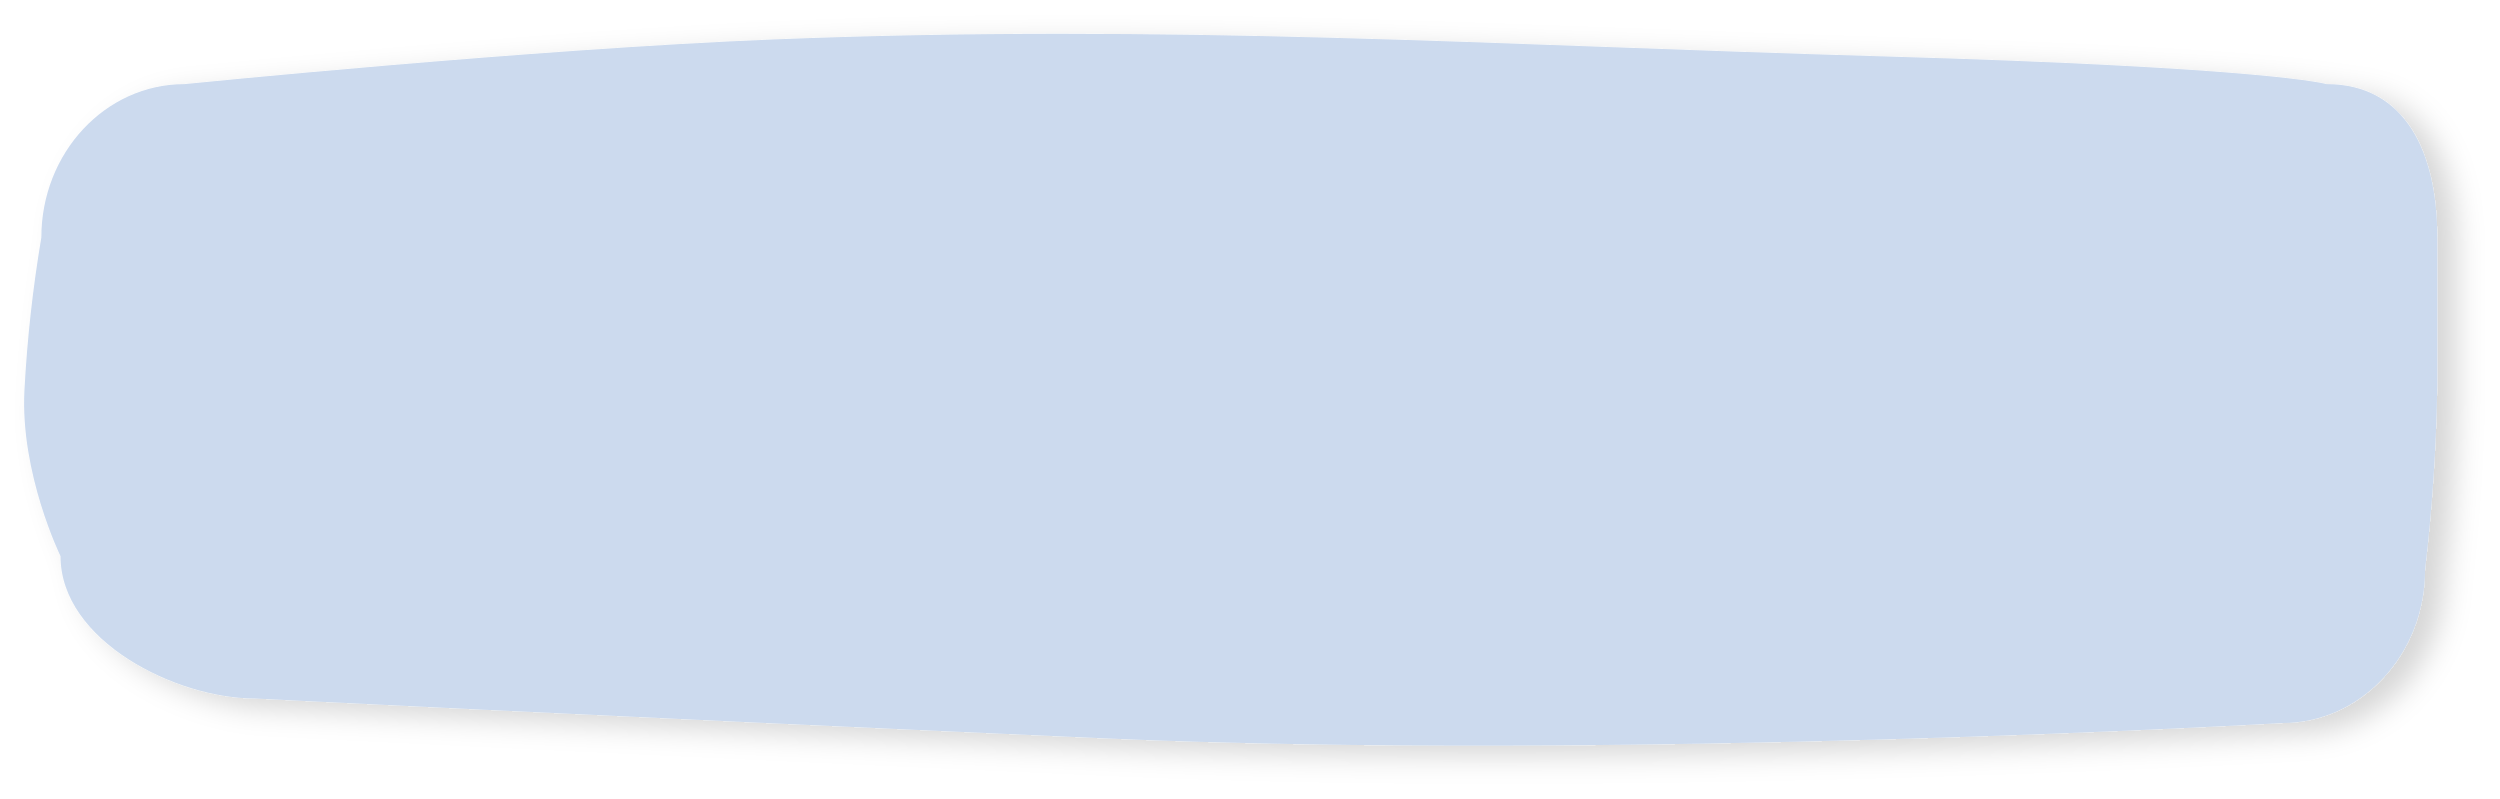
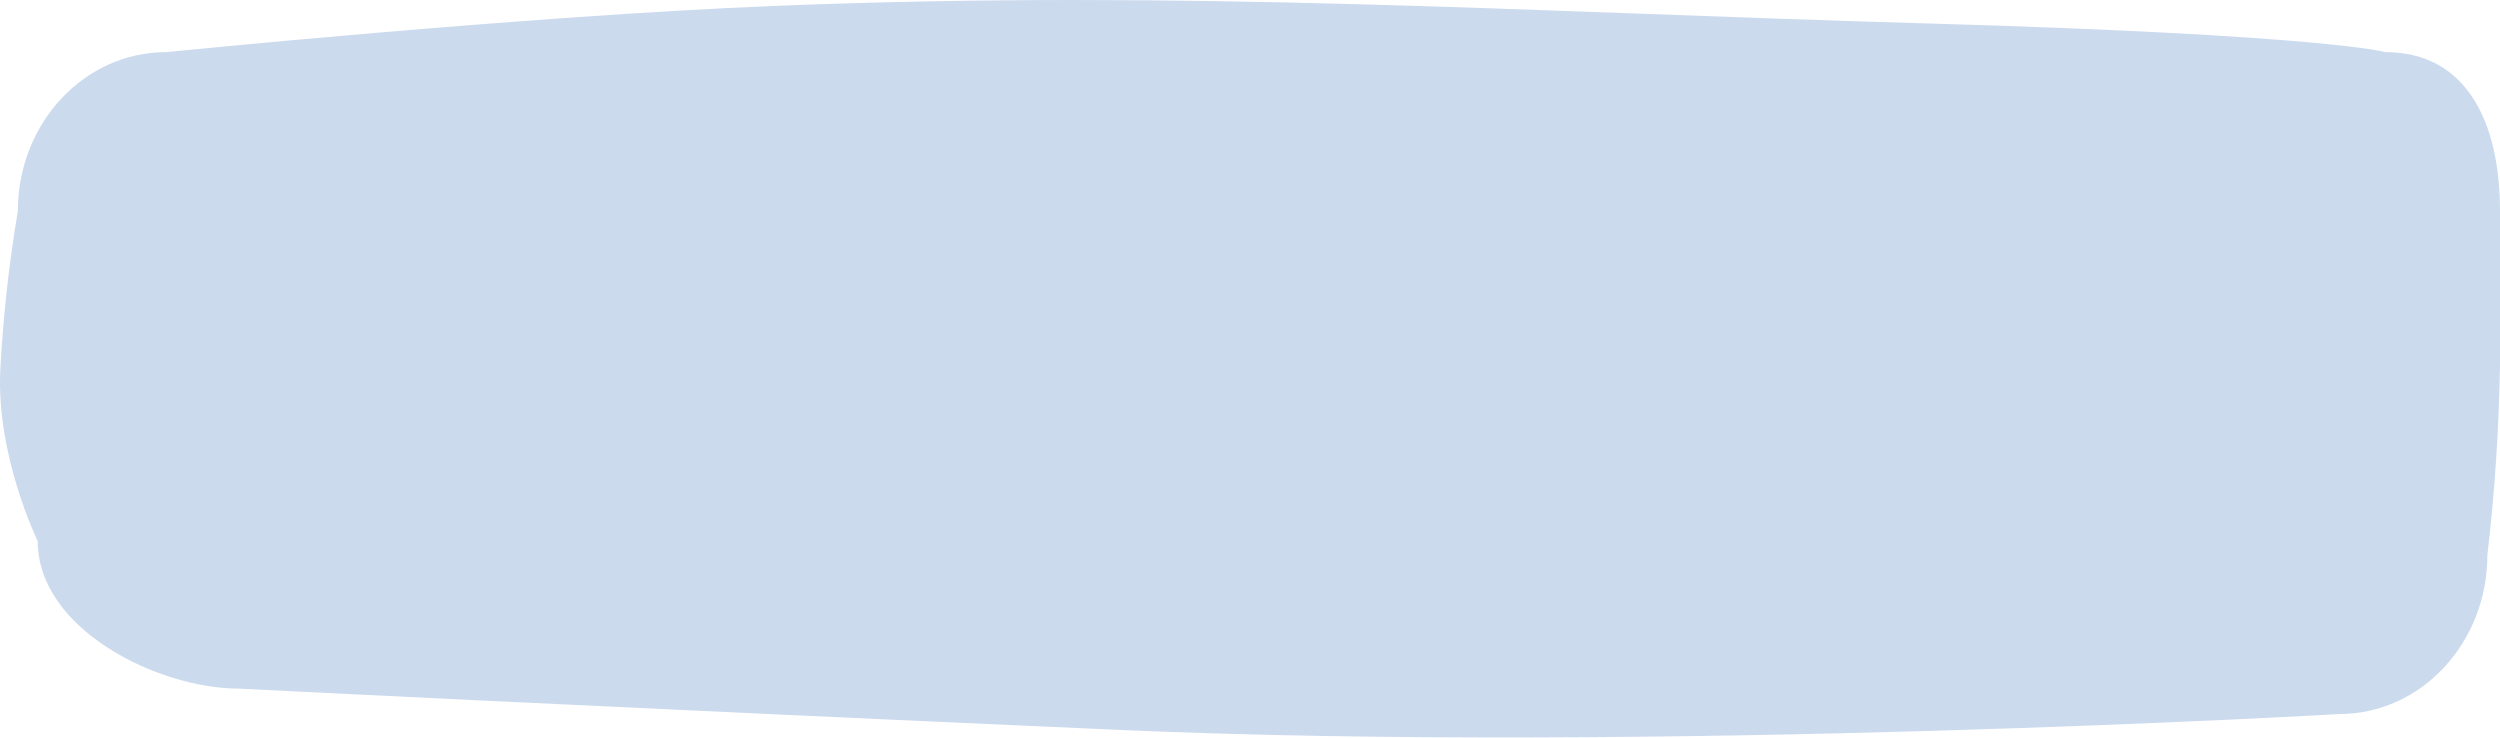
- <svg xmlns="http://www.w3.org/2000/svg" width="259" height="82.749" viewBox="0 0 259 82.749">
-   <defs>
-     <filter id="navbar-dp-shape-2" x="0" y="0" width="259" height="82.749" filterUnits="userSpaceOnUse">
-       <feOffset dx="2" dy="1" input="SourceAlpha" />
-       <feGaussianBlur stdDeviation="1.5" result="blur" />
-       <feFlood flood-opacity="0.161" />
-       <feComposite operator="in" in2="blur" />
-       <feComposite in="SourceGraphic" />
-     </filter>
-   </defs>
-   <g transform="matrix(1, 0, 0, 1, 0, 0)" filter="url(#navbar-dp-shape-2)">
-     <path id="navbar-dp-shape-2-2" data-name="navbar-dp-shape-2" d="M15.88,3.245s36-3.63,61.054-4.631c41.108-1.644,74.6.6,114.823,1.753s46.057,2.878,46.057,2.878c8.183,0,11.463,7.113,11.463,15.886V34.488a189.585,189.585,0,0,1-1.264,19.063c0,8.774-6.634,15.886-14.817,15.886,0,0-68.307,3.971-122.36,1.57S23.2,66.894,23.2,66.894c-8.183,0-20.15-5.972-20.15-14.746,0,0-4.179-8.546-3.741-17.152A139.546,139.546,0,0,1,1.063,19.131C1.063,10.357,7.7,3.245,15.88,3.245Z" transform="translate(3.22 5.47)" fill="#ccdaee" />
-   </g>
+ <svg xmlns="http://www.w3.org/2000/svg" width="250" height="73.749" viewBox="0 0 250 73.749">
+   <path id="navbar-dp-shape-2" d="M15.88,3.245s36-3.63,61.054-4.631c41.108-1.644,74.6.6,114.823,1.753s46.057,2.878,46.057,2.878c8.183,0,11.463,7.113,11.463,15.886V34.488a189.585,189.585,0,0,1-1.264,19.063c0,8.774-6.634,15.886-14.817,15.886,0,0-68.307,3.971-122.36,1.57S23.2,66.894,23.2,66.894c-8.183,0-20.15-5.972-20.15-14.746,0,0-4.179-8.546-3.741-17.152A139.546,139.546,0,0,1,1.063,19.131C1.063,10.357,7.7,3.245,15.88,3.245Z" transform="translate(0.723 1.969)" fill="#ccdaee" />
</svg>
